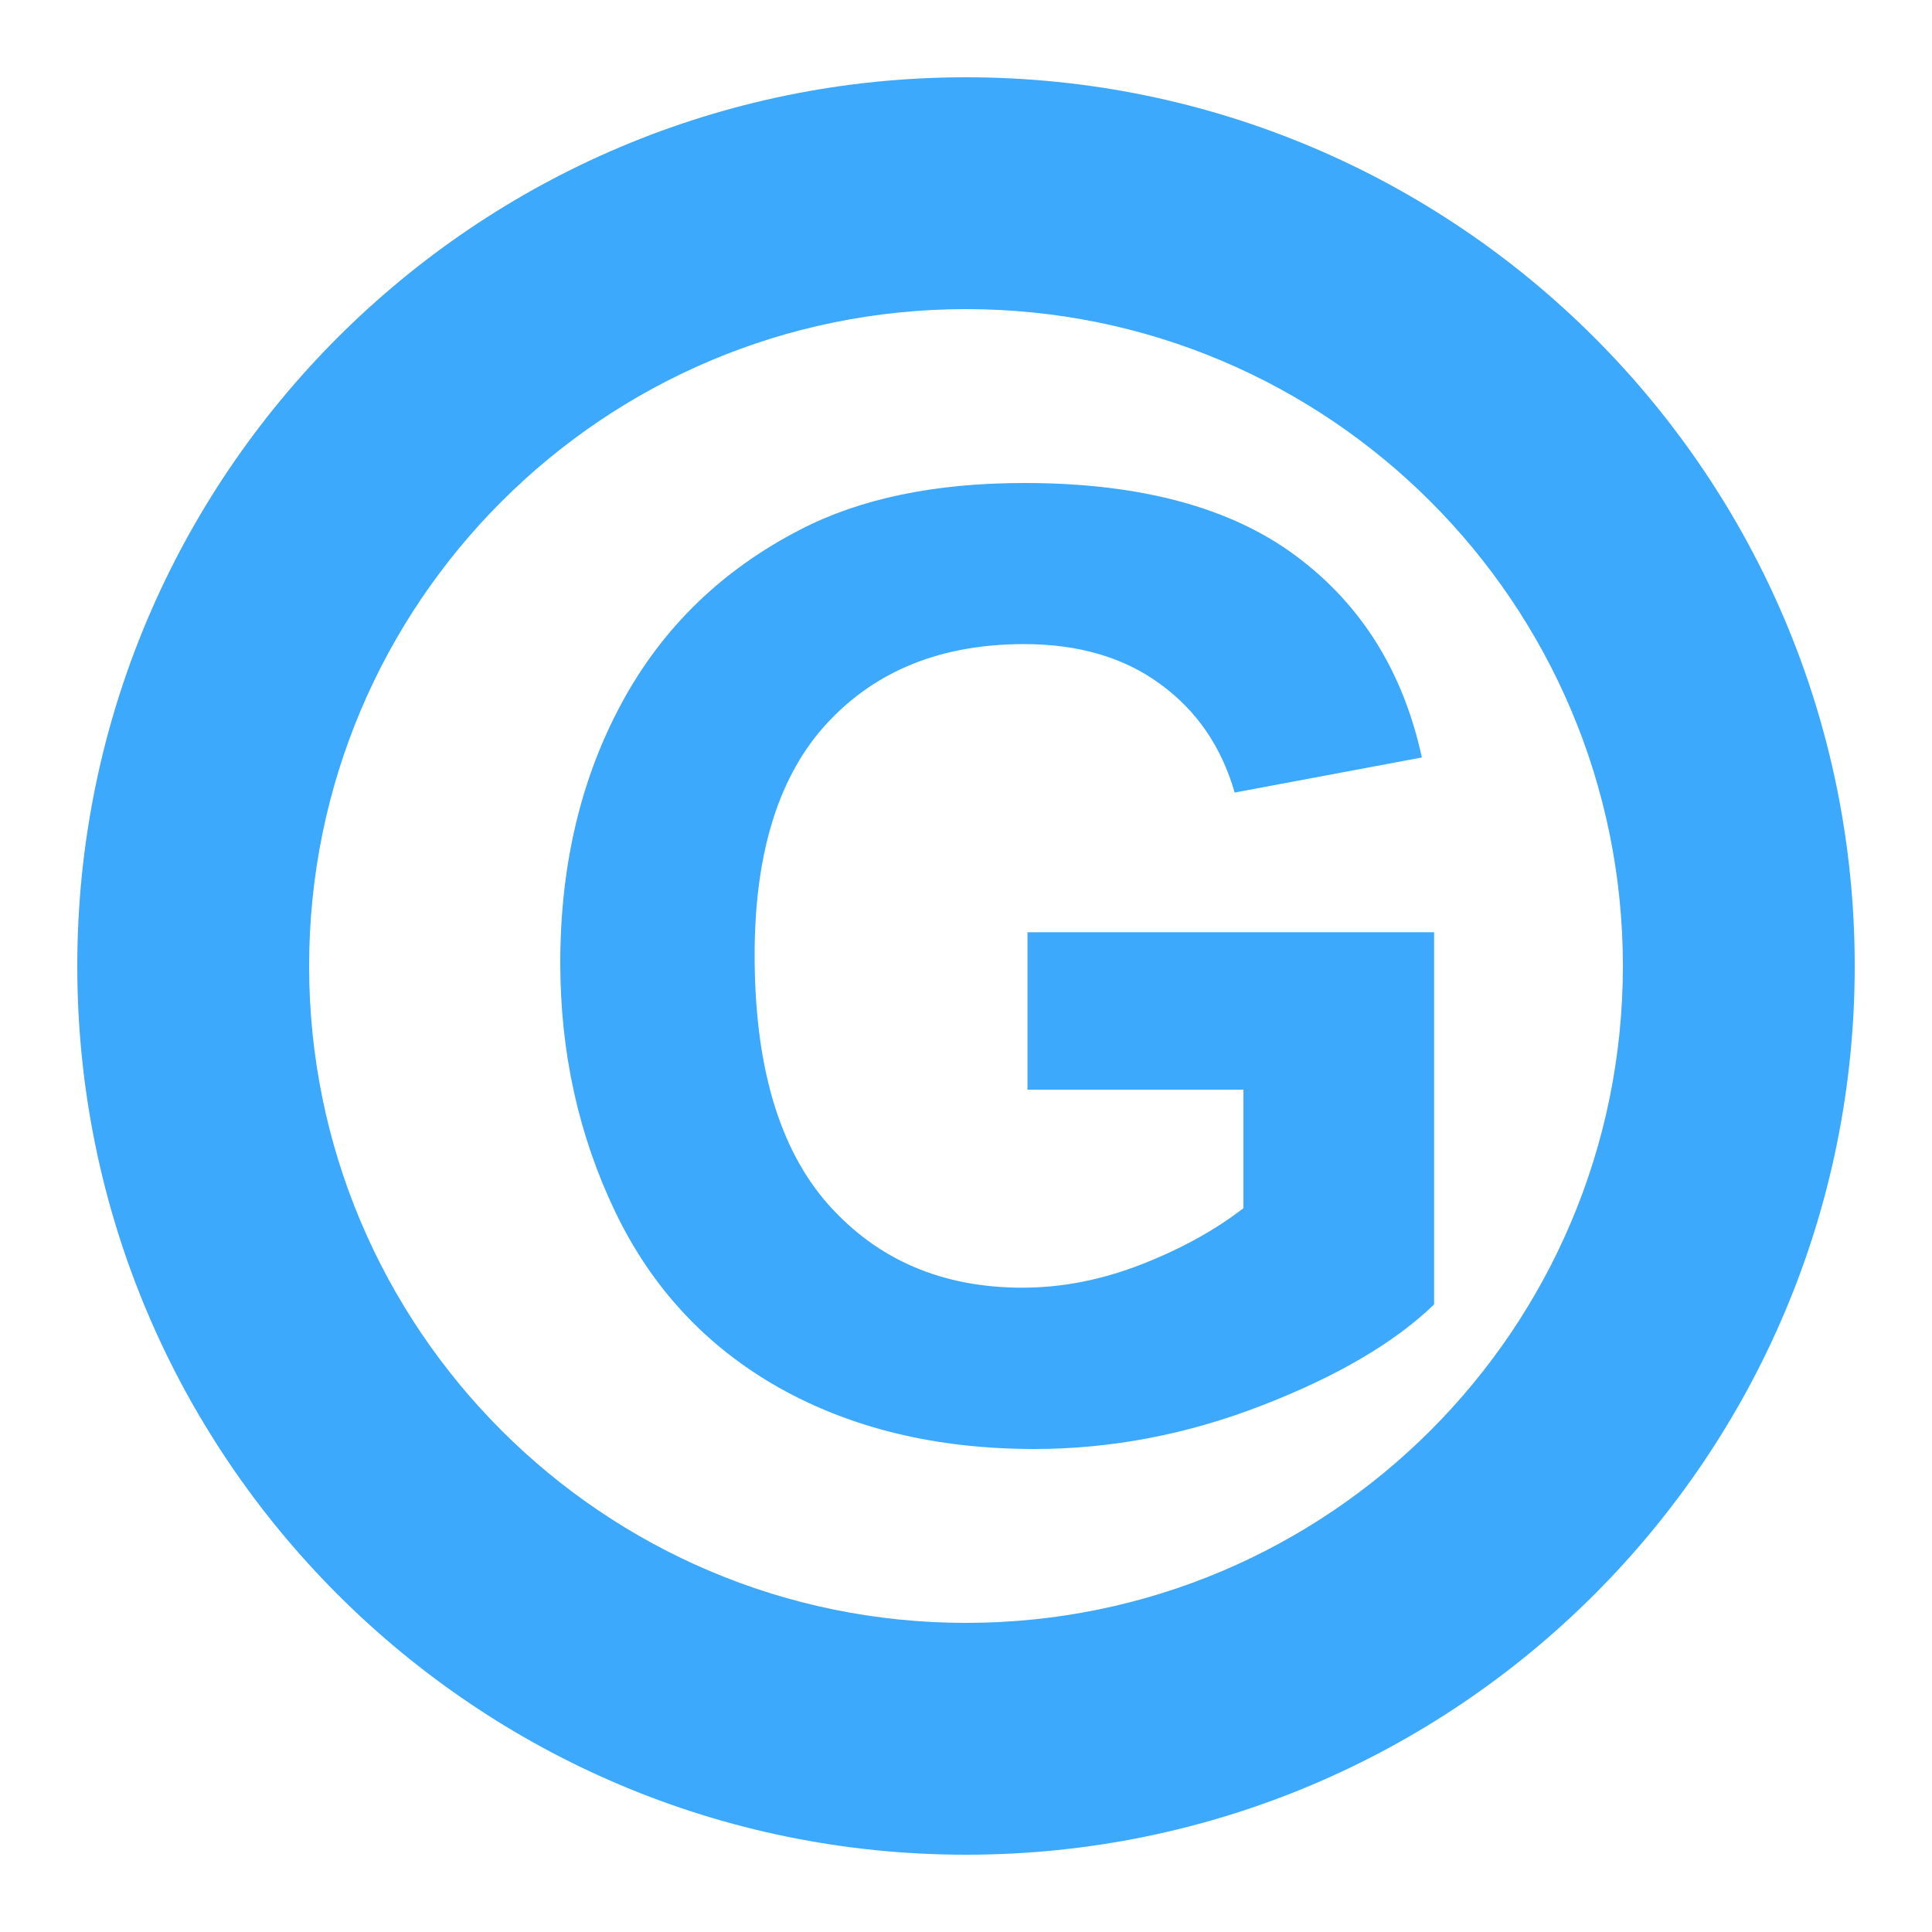
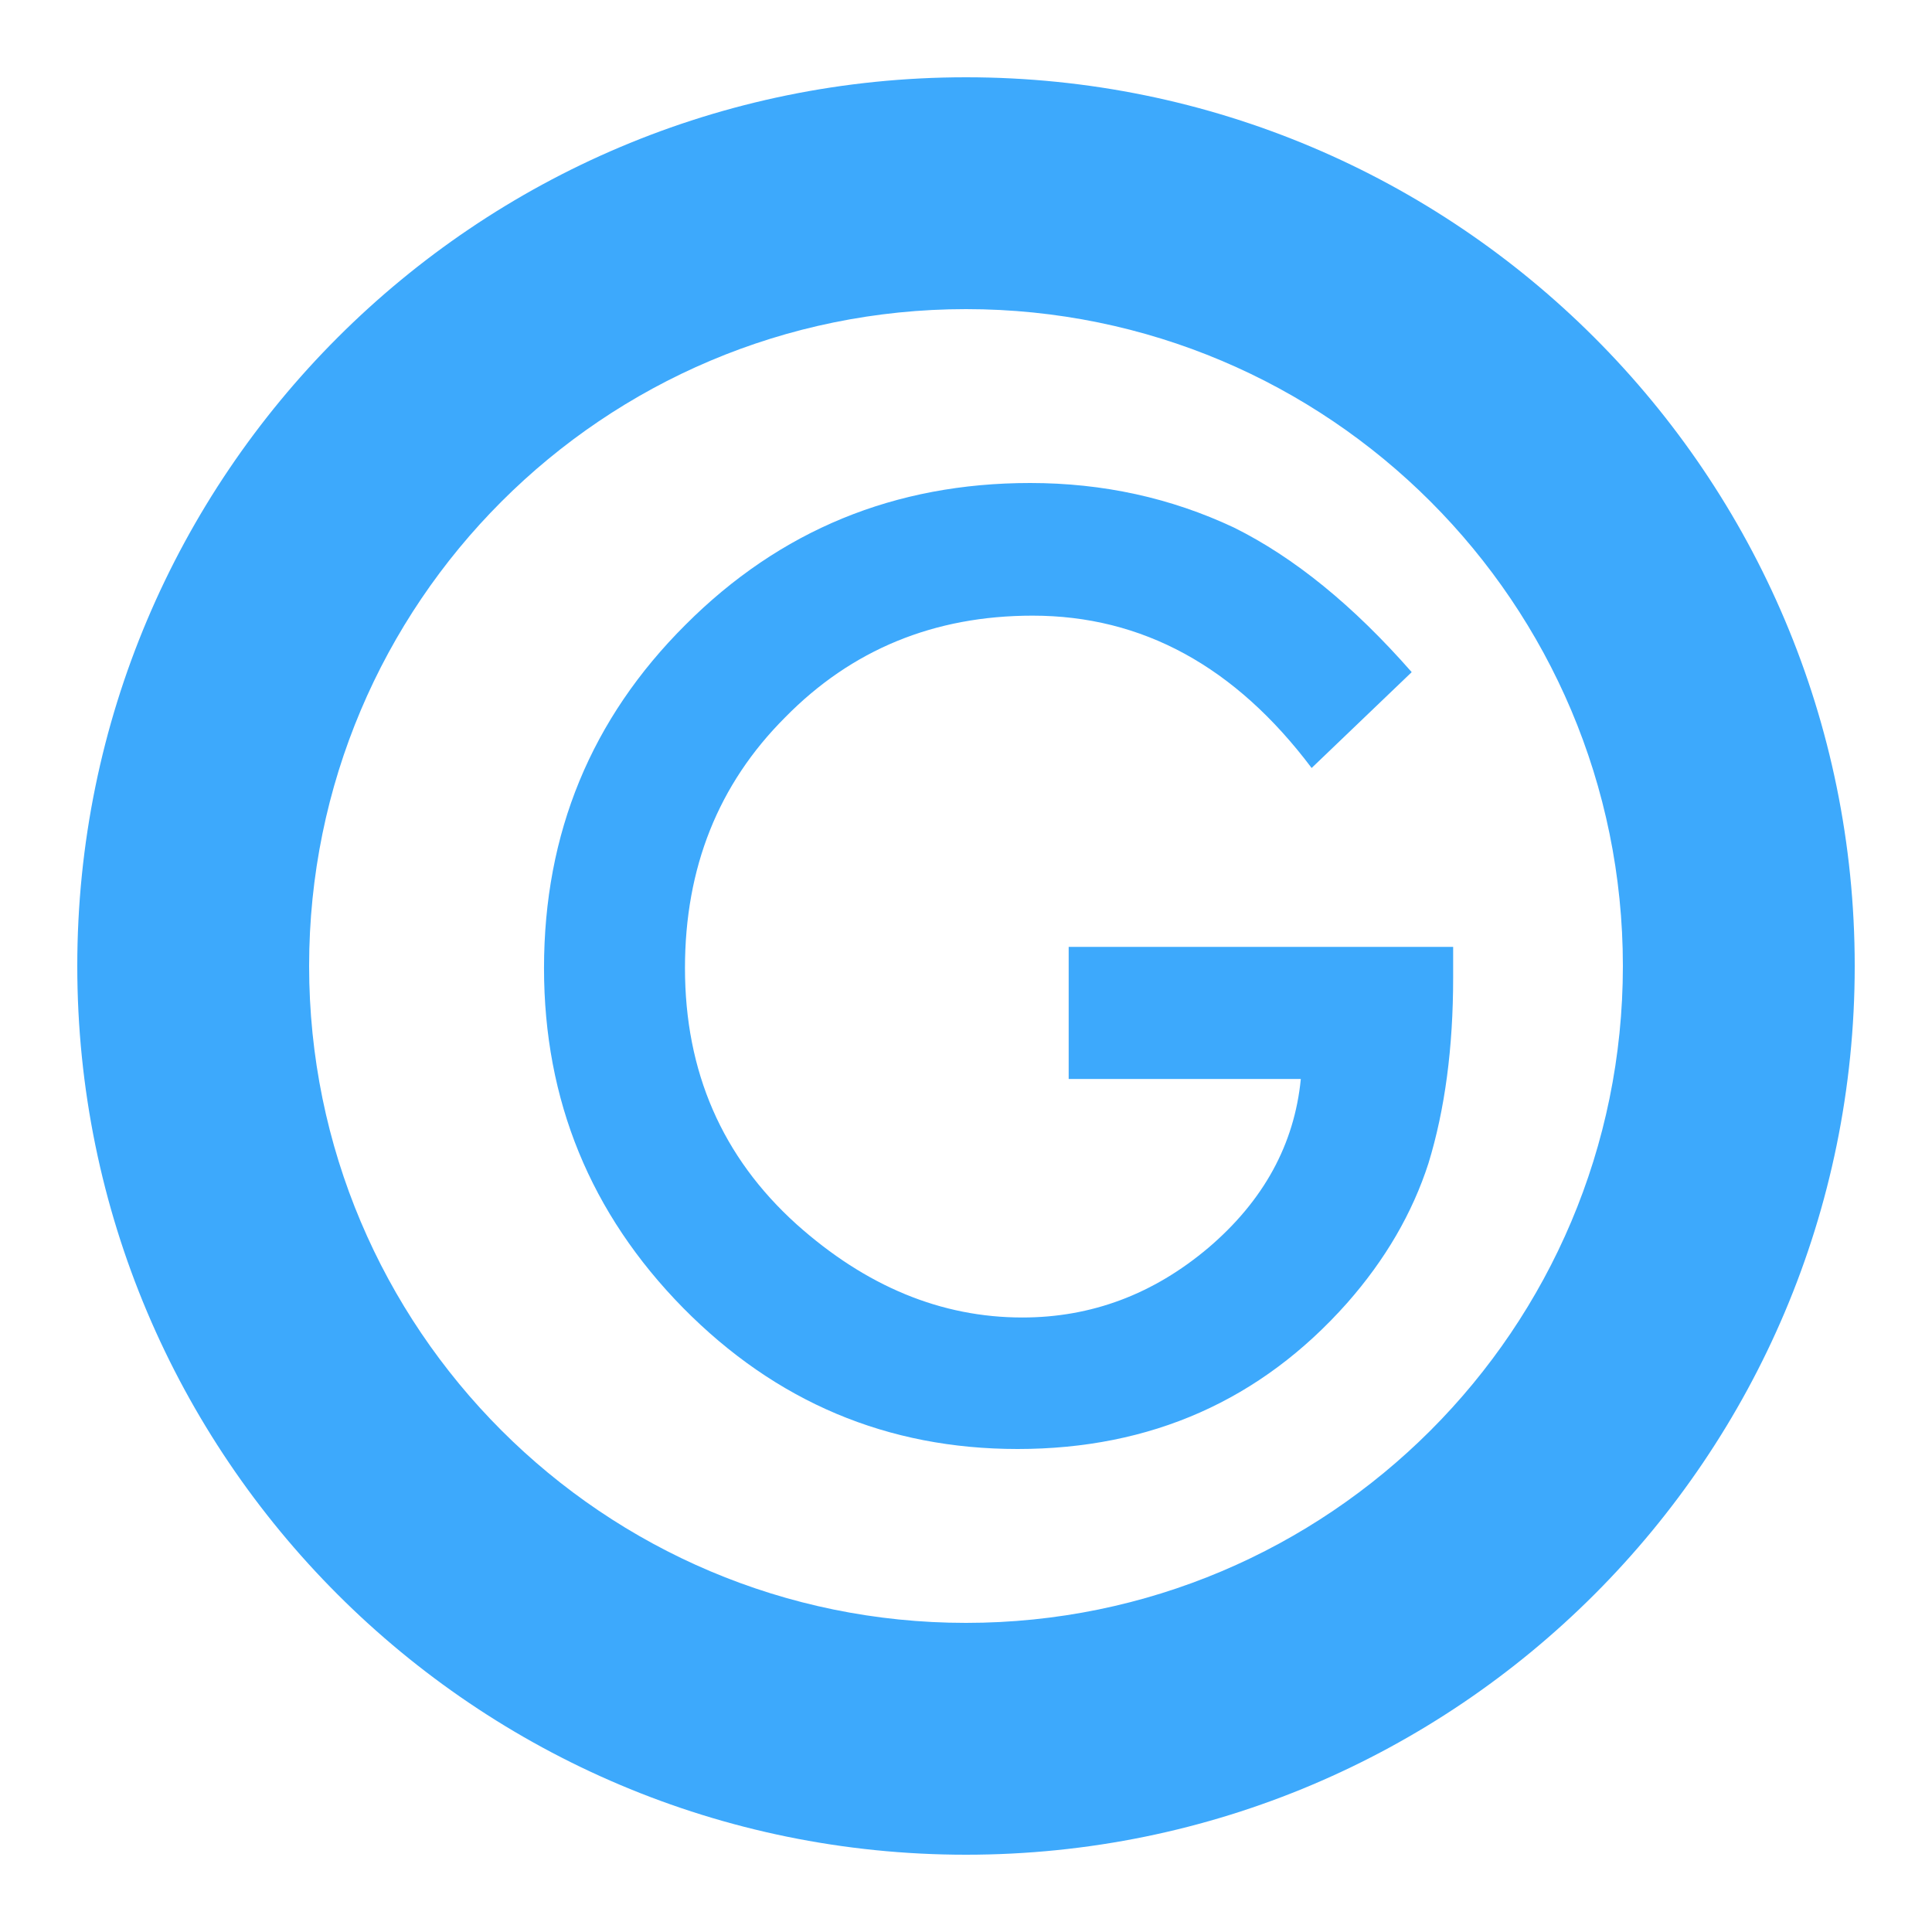
<svg xmlns="http://www.w3.org/2000/svg" width="1024.0" height="1024.0" viewBox="0 0 1024.0 1024.0">
  <path d="M 983.04 512.00 C 983.04 251.85 772.15 40.96 512.00 40.96 C 251.85 40.96 40.96 251.85 40.96 512.00 C 40.96 772.15 251.85 983.04 512.00 983.04 C 772.15 983.04 983.04 772.15 983.04 512.00 Z M 860.16 512.00 C 860.16 704.28 704.28 860.16 512.00 860.16 C 319.72 860.16 163.84 704.28 163.84 512.00 C 163.84 319.72 319.72 163.84 512.00 163.84 C 704.28 163.84 860.16 319.72 860.16 512.00 Z" fill="#3DA9FC" fill-rule="nonzero" />
-   <path d="M 544.59 577.55 L 544.59 494.11 L 760.11 494.11 L 760.11 691.37 C 739.14 711.62 708.77 729.45 668.99 744.87 C 629.29 760.29 589.05 768.00 548.26 768.00 C 496.53 768.00 451.38 757.16 412.83 735.47 C 374.35 713.71 345.42 682.61 326.04 642.19 C 306.66 601.76 296.96 557.81 296.96 510.32 C 296.96 458.73 307.77 412.90 329.39 372.84 C 351.01 332.78 382.64 302.04 424.29 280.64 C 456.07 264.21 495.59 256.00 542.86 256.00 C 604.32 256.00 652.35 268.90 686.94 294.69 C 721.52 320.42 743.75 356.01 753.62 401.48 L 654.40 420.07 C 647.41 395.79 634.26 376.62 614.95 362.57 C 595.71 348.45 571.68 341.39 542.86 341.39 C 499.19 341.39 464.46 355.26 438.66 383.00 C 412.87 410.67 399.97 451.74 399.97 506.22 C 399.97 565.02 413.01 609.11 439.10 638.51 C 465.25 667.84 499.52 682.50 541.89 682.50 C 562.85 682.50 583.86 678.40 604.90 670.18 C 625.94 661.97 643.99 652.02 659.05 640.35 L 659.05 577.55 L 544.59 577.55 Z" fill="#3DA9FC" />
+   <path d="M 566.42 501.88 L 770.20 501.88 L 770.20 518.23 C 770.20 555.30 765.84 588.07 757.12 616.55 C 748.60 642.98 734.22 667.68 713.99 690.64 C 668.21 742.21 609.99 768.00 539.34 768.00 C 470.32 768.00 411.22 743.06 362.03 693.19 C 312.91 643.19 288.34 583.16 288.34 513.12 C 288.34 441.59 313.35 380.92 363.36 331.11 C 413.36 281.04 474.24 256.00 545.98 256.00 C 584.54 256.00 620.55 263.87 654.00 279.61 C 685.89 295.41 717.29 320.96 748.23 356.25 L 695.19 407.05 C 654.72 353.22 605.42 326.31 547.31 326.31 C 495.12 326.31 451.38 344.30 416.09 380.27 C 380.73 415.63 363.05 459.91 363.05 513.12 C 363.05 568.04 382.74 613.28 422.12 648.84 C 458.98 681.82 498.90 698.30 541.89 698.30 C 578.48 698.30 611.35 685.97 640.51 661.31 C 669.74 636.37 686.06 606.57 689.46 571.89 L 566.42 571.89 L 566.42 501.88 Z" fill="#3DA9FC" />
</svg>
